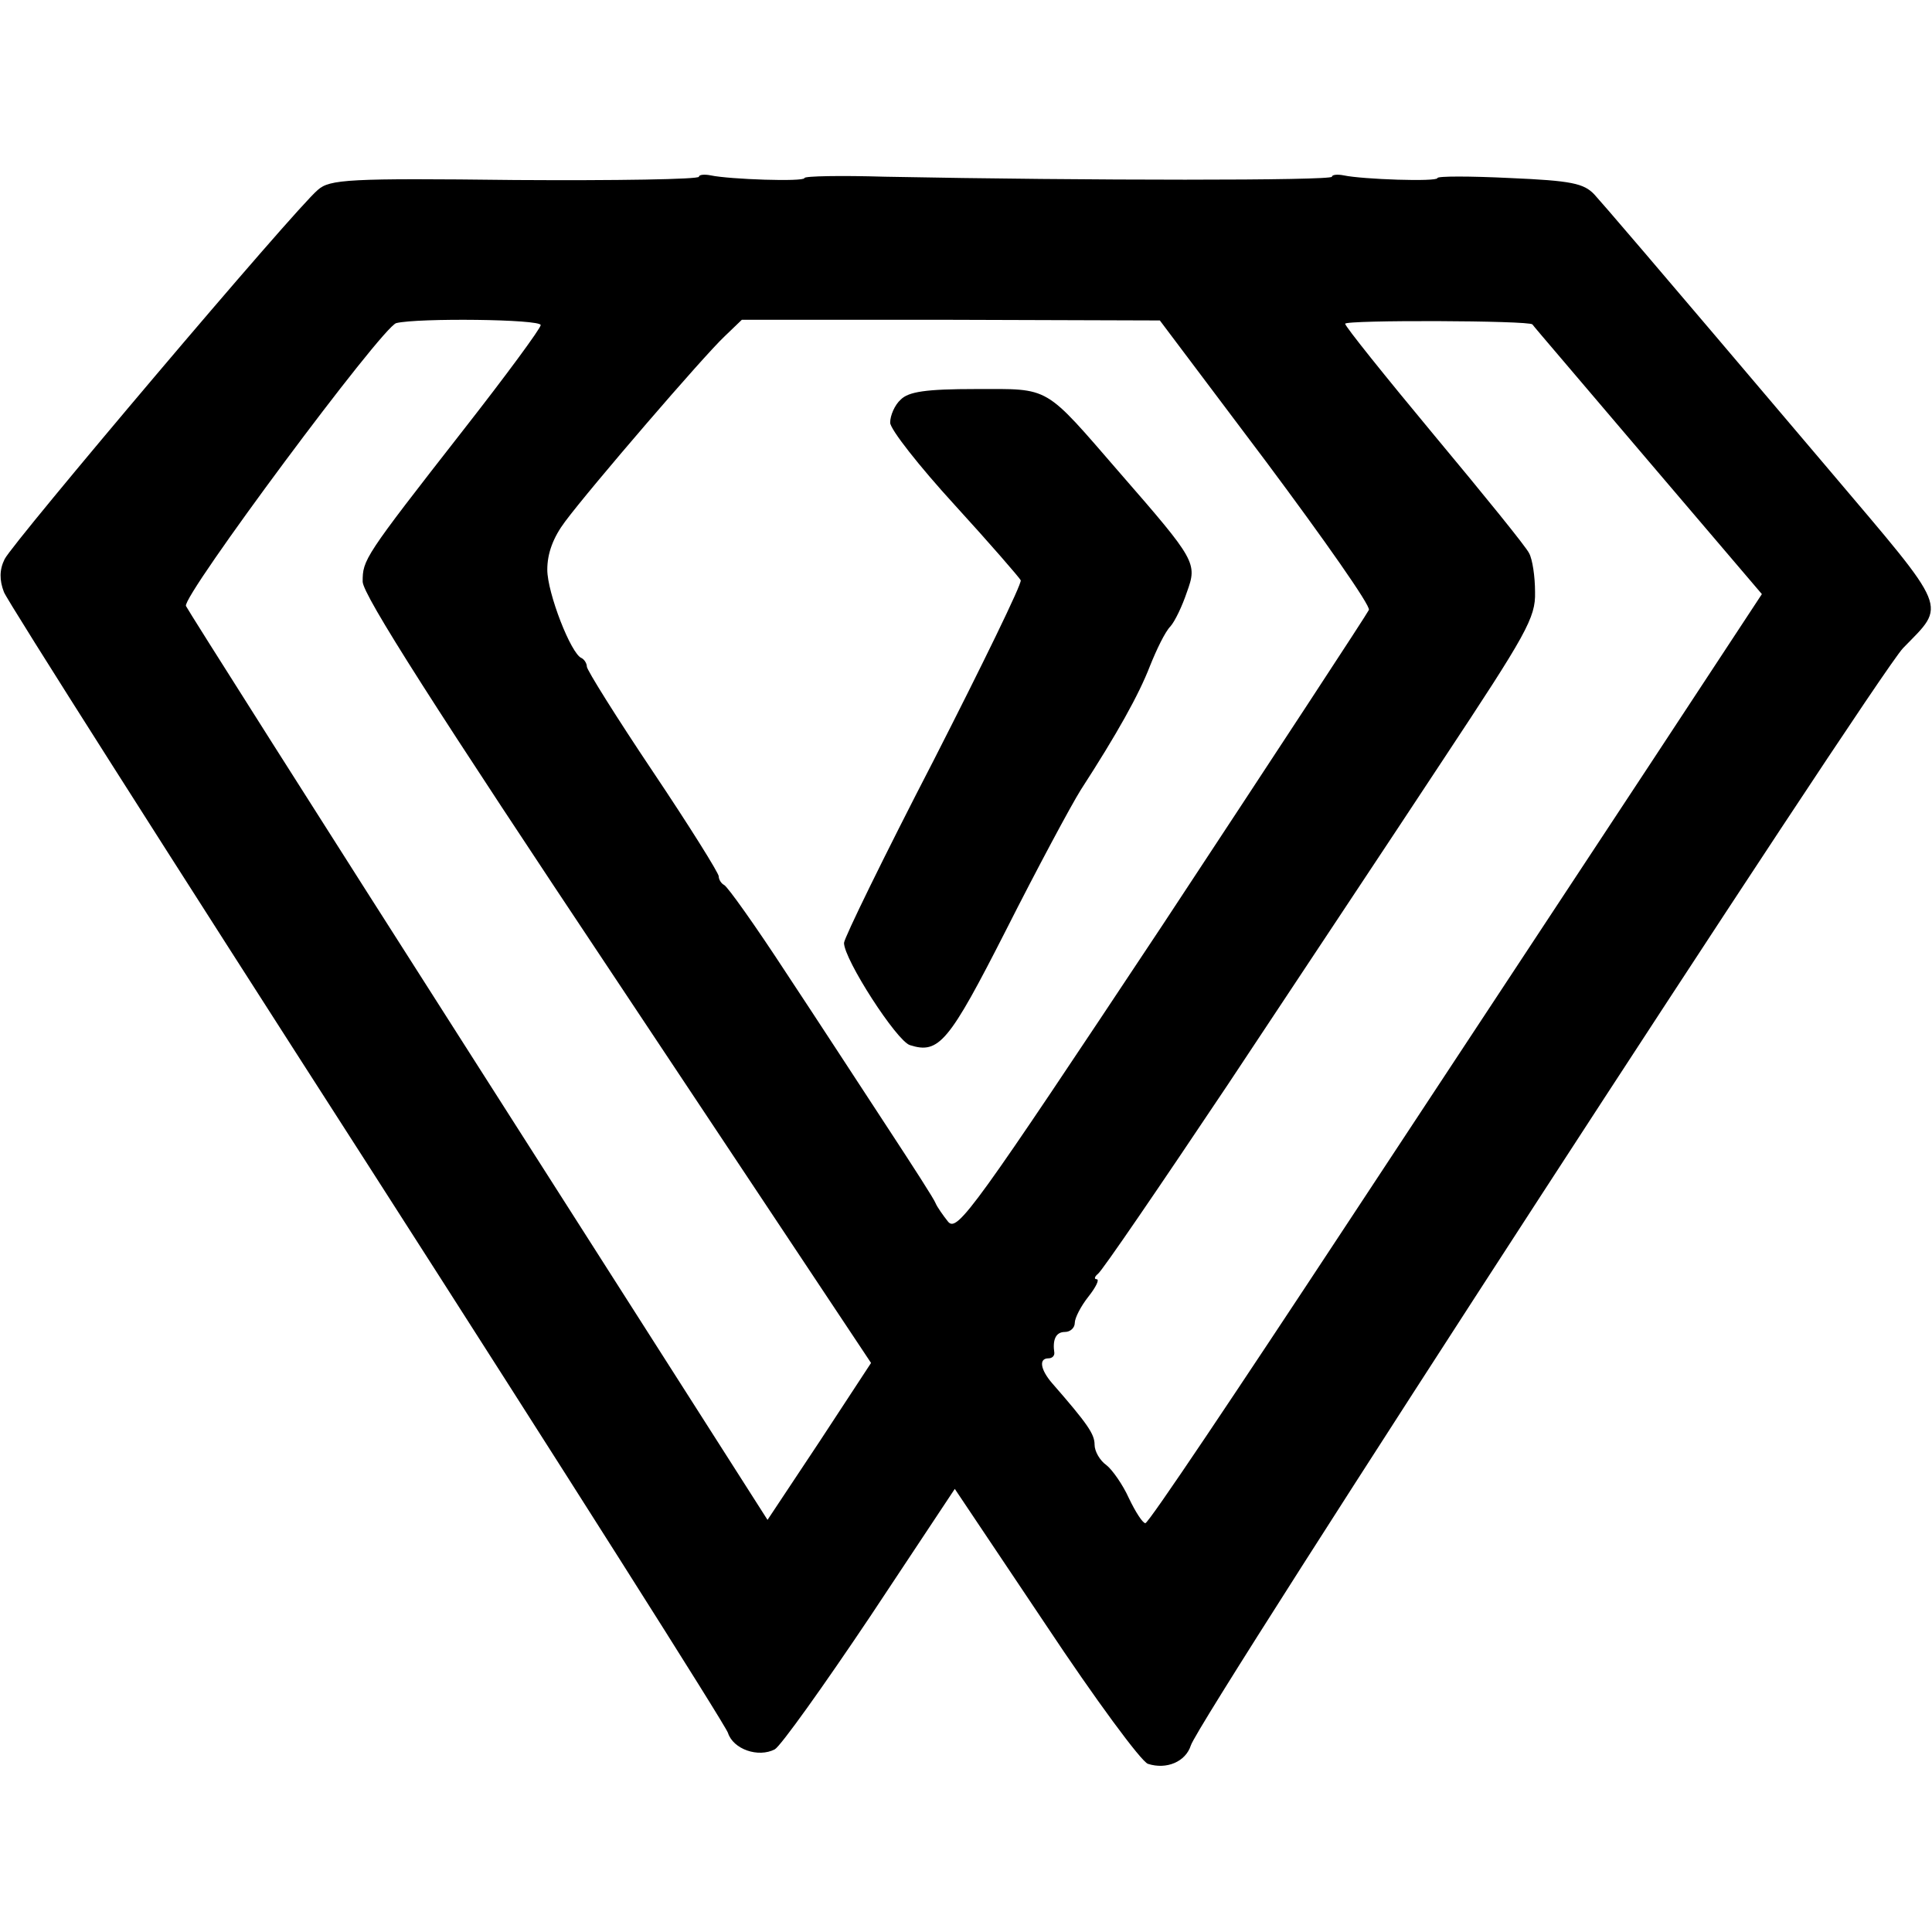
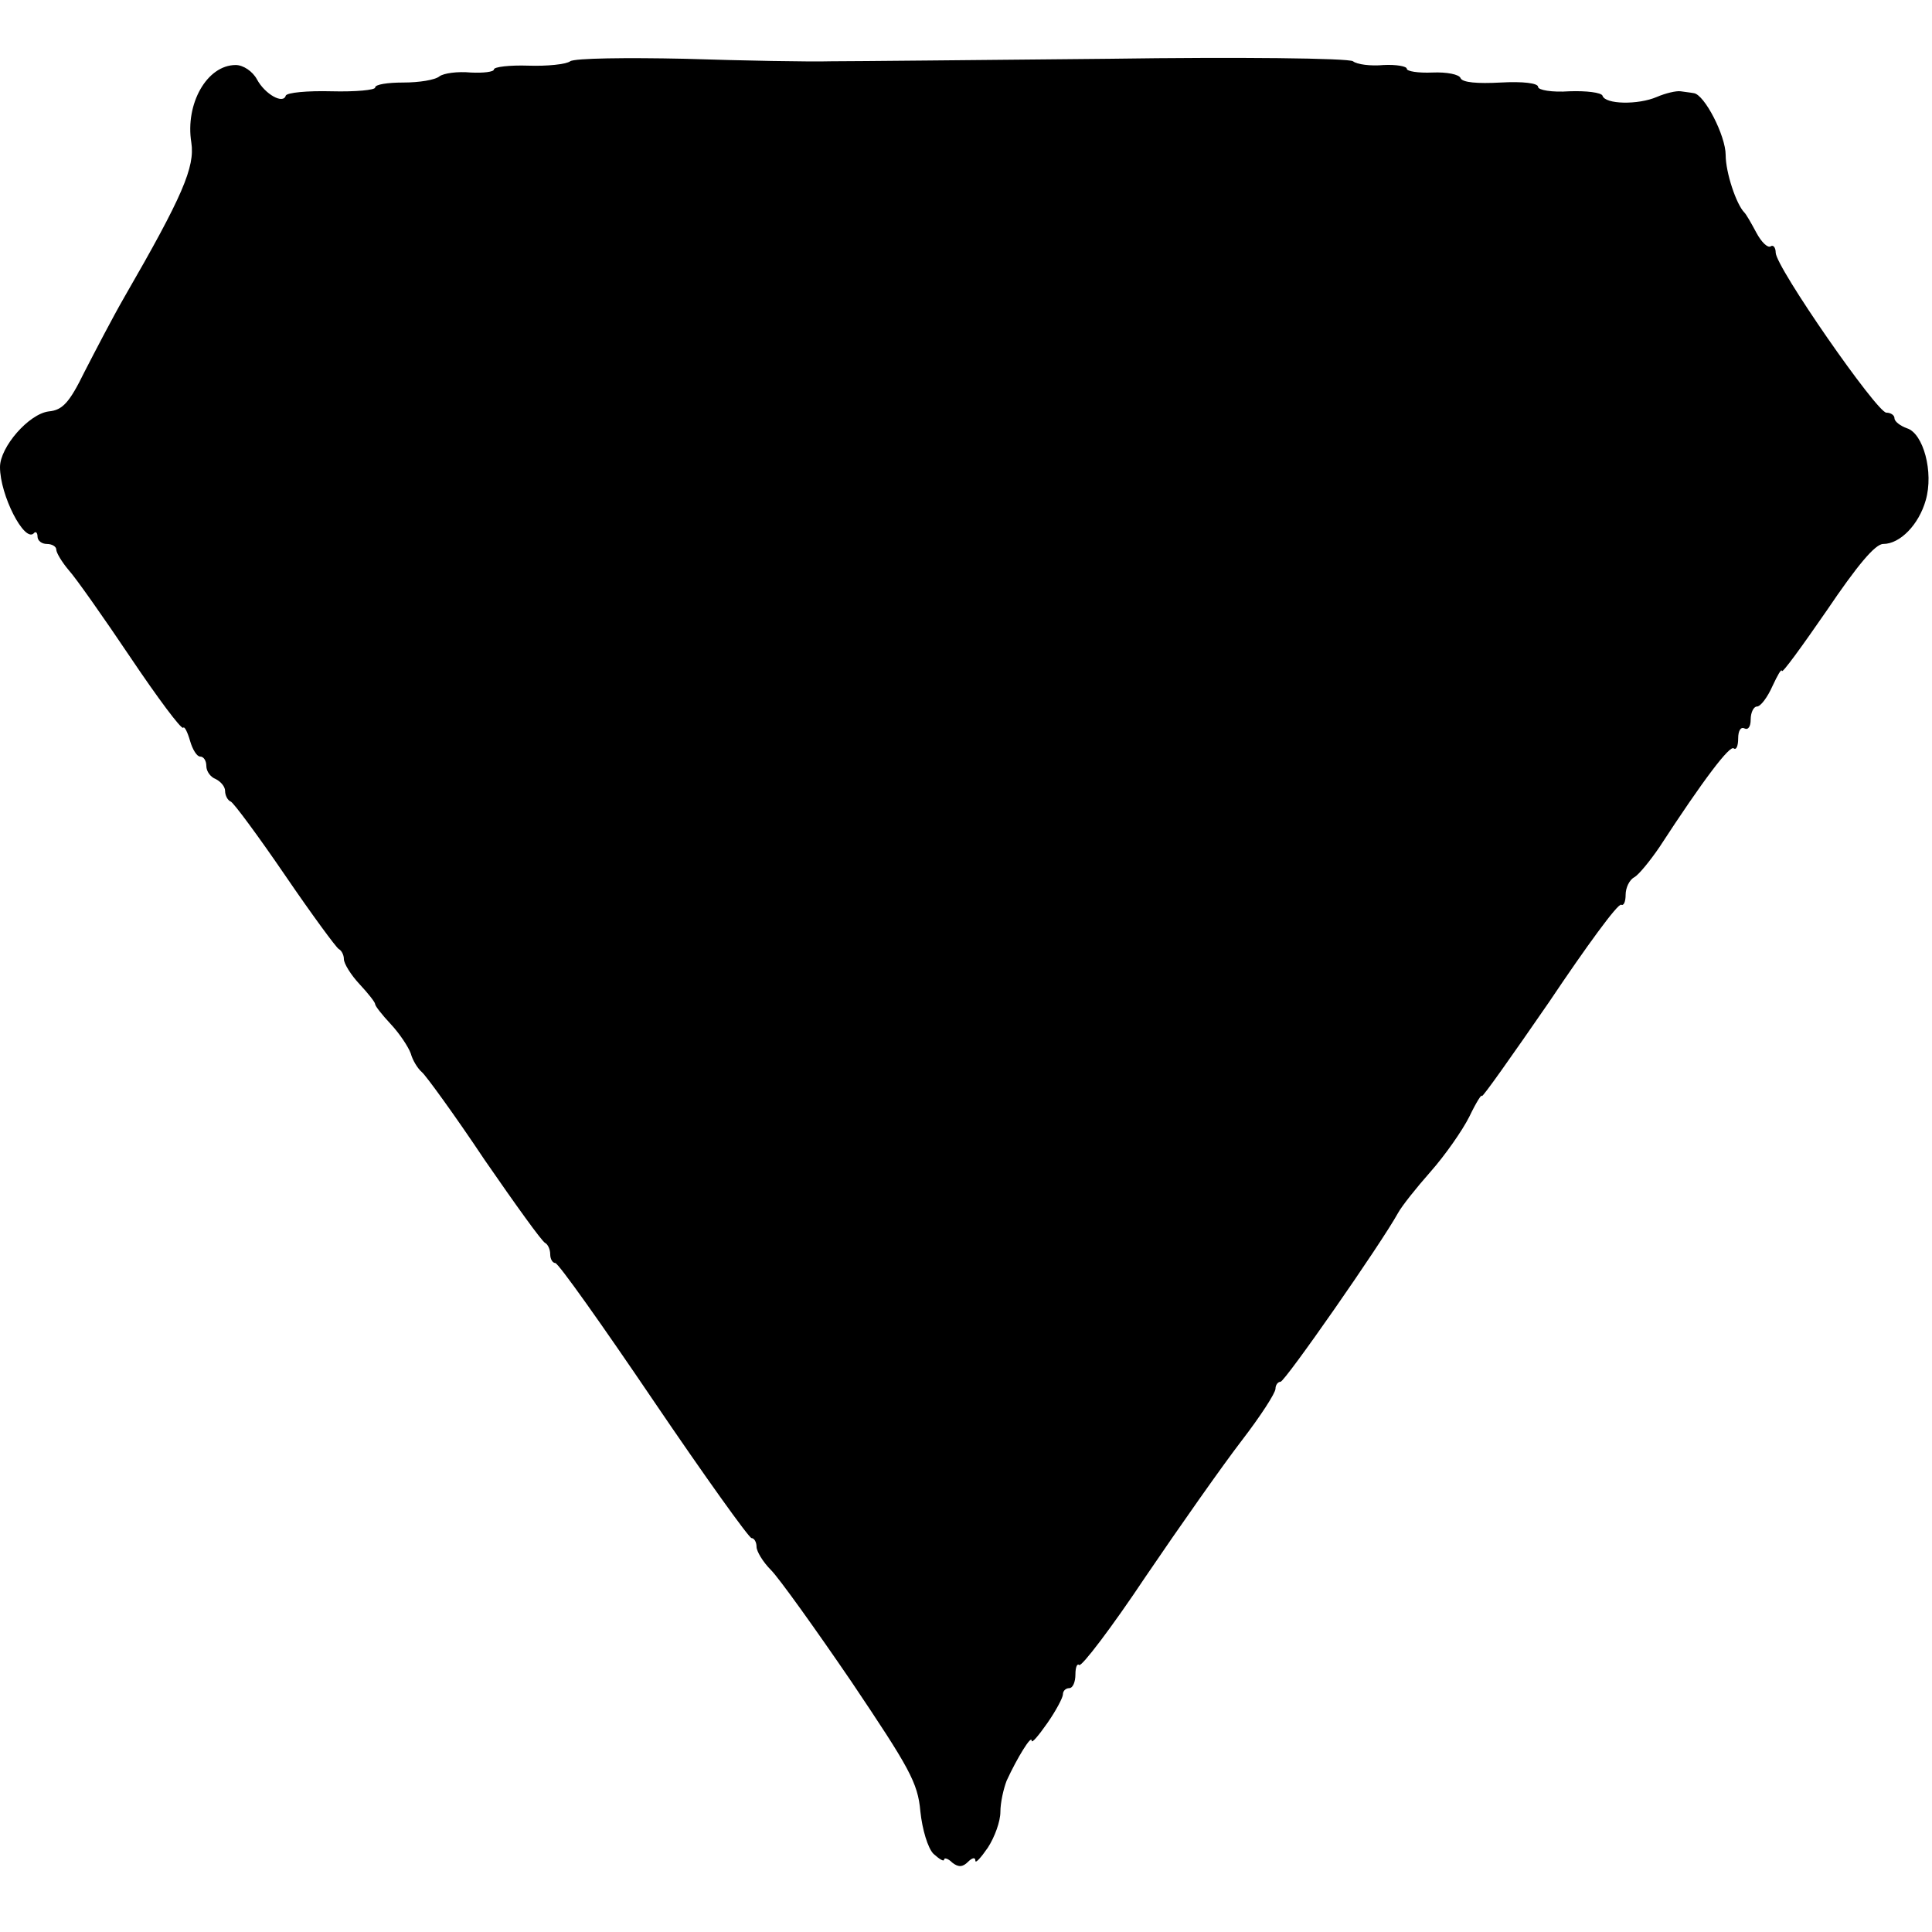
- <svg xmlns="http://www.w3.org/2000/svg" version="1.0" width="293pt" height="293pt" viewBox="0 0 293 293" preserveAspectRatio="xMidYMid meet">
-   <g transform="translate(0,293) scale(0.1,-0.1)" fill="#000000" stroke="none">
-     <path d="M1060 2662 c0 -4 -126 -6 -279 -5 -253 3 -281 1 -299 -15 -34 -28 -463 -535 -475 -560 -8 -16 -8 -32 -1 -50 6 -15 254 -405 551 -867 297 -463 543 -851 547 -863 8 -25 46 -38 71 -25 9 5 74 96 145 202 l128 193 138 -206 c75 -113 145 -208 155 -211 28 -9 57 3 65 28 13 42 1037 1618 1080 1664 66 68 72 53 -110 268 -295 348 -341 401 -358 420 -16 17 -35 21 -128 25 -61 3 -110 3 -110 0 0 -6 -114 -2 -142 4 -10 2 -18 1 -18 -2 0 -6 -368 -6 -678 0 -67 2 -122 1 -122 -2 0 -6 -114 -2 -142 4 -10 2 -18 1 -18 -2z m-240 -225 c0 -5 -53 -77 -118 -160 -150 -192 -152 -196 -152 -229 0 -20 112 -195 386 -606 l385 -579 -78 -119 -79 -119 -439 688 c-242 379 -441 693 -443 698 -6 15 298 424 319 429 33 8 219 6 219 -3z m1100 -207 c88 -118 159 -219 156 -225 -2 -5 -143 -220 -313 -478 -286 -431 -311 -466 -325 -450 -8 10 -17 23 -19 28 -2 6 -35 57 -73 115 -38 58 -107 164 -154 235 -47 72 -89 131 -94 133 -4 2 -8 8 -8 13 0 5 -45 77 -100 159 -55 82 -100 154 -100 159 0 5 -4 11 -8 13 -16 6 -52 99 -52 134 0 25 9 49 27 73 38 51 210 251 242 281 l26 25 317 0 317 -1 161 -214z m404 208 c1 -2 80 -94 175 -206 l173 -203 -169 -257 c-93 -141 -302 -458 -464 -704 -162 -246 -297 -448 -302 -448 -4 0 -15 17 -25 38 -9 20 -25 43 -34 50 -10 7 -18 21 -18 31 0 16 -10 31 -65 94 -17 20 -20 37 -5 37 5 0 9 3 9 8 -3 20 2 32 16 32 8 0 15 6 15 14 0 7 9 25 21 40 11 14 17 26 12 26 -4 0 -3 4 2 8 6 4 94 133 197 287 102 154 249 375 326 492 127 192 141 216 140 255 0 24 -4 50 -9 59 -4 9 -69 89 -144 179 -74 89 -135 165 -135 169 0 6 280 5 284 -1z" />
-     <path d="M1366 2324 c-9 -8 -16 -24 -16 -35 0 -10 44 -66 98 -125 53 -58 98 -110 100 -114 2 -5 -58 -128 -132 -273 -75 -145 -136 -270 -136 -277 0 -25 80 -149 100 -155 44 -14 59 4 146 175 47 93 98 188 113 212 55 85 88 144 105 188 10 25 23 52 31 60 7 8 18 31 25 52 16 44 14 48 -101 180 -117 135 -105 128 -219 128 -76 0 -102 -4 -114 -16z" />
+ <svg xmlns="http://www.w3.org/2000/svg" version="1.0" width="309pt" height="309pt" viewBox="0 0 309 309" preserveAspectRatio="xMidYMid meet">
+   <g transform="translate(0,309) scale(0.1,-0.1)" fill="#000000" stroke="none">
+     <path d="M912 2992 c-7 -5 -37 -8 -67 -7 -30 1 -55 -2 -55 -6 0 -4 -17 -6 -37 -5 -21 2 -43 -1 -50 -6 -7 -6 -33 -10 -58 -10 -25 0 -45 -3 -45 -8 0 -4 -31 -7 -70 -6 -38 1 -71 -2 -73 -7 -4 -14 -33 2 -46 26 -7 13 -22 23 -34 23 -46 0 -81 -62 -71 -124 6 -39 -14 -86 -107 -247 -19 -33 -47 -87 -64 -120 -24 -49 -35 -61 -57 -63 -32 -4 -78 -57 -78 -89 0 -45 39 -121 54 -106 3 4 6 1 6 -5 0 -7 7 -12 15 -12 8 0 15 -4 15 -9 0 -5 9 -20 20 -33 11 -12 56 -76 99 -140 43 -64 81 -115 84 -112 2 3 7 -7 11 -21 4 -14 11 -25 16 -25 6 0 10 -7 10 -15 0 -9 7 -18 15 -21 8 -4 15 -12 15 -19 0 -7 4 -15 9 -17 4 -1 44 -55 87 -118 43 -63 82 -116 86 -118 4 -2 8 -9 8 -16 0 -7 11 -25 25 -40 14 -15 25 -29 25 -32 0 -3 11 -17 25 -32 14 -15 28 -36 32 -47 3 -11 11 -24 18 -30 6 -5 52 -68 100 -140 49 -71 92 -131 97 -133 4 -2 8 -10 8 -18 0 -8 4 -14 8 -14 5 0 75 -99 157 -220 82 -121 153 -220 157 -220 4 0 8 -6 8 -14 0 -7 10 -24 23 -37 13 -13 71 -94 129 -179 92 -137 106 -161 110 -207 3 -29 12 -59 21 -68 10 -9 17 -13 17 -9 0 3 6 2 13 -5 10 -8 17 -7 25 1 7 7 12 8 12 2 0 -5 9 5 20 21 11 17 20 42 20 57 0 15 5 37 10 50 17 37 40 74 40 64 0 -5 11 8 25 28 14 20 25 41 25 46 0 6 5 10 10 10 6 0 10 10 10 22 0 12 3 18 6 15 4 -3 52 60 106 141 55 81 124 179 154 218 30 39 54 76 54 83 0 6 4 11 8 11 7 0 161 221 188 270 6 11 29 40 52 66 23 26 51 66 62 88 11 23 20 37 20 33 0 -4 48 64 108 151 59 88 110 158 115 155 4 -2 7 5 7 16 0 11 6 24 14 28 7 4 25 26 40 48 71 109 113 164 119 158 4 -3 7 4 7 16 0 12 4 19 10 16 6 -3 10 3 10 14 0 12 5 21 10 21 6 0 17 15 25 33 8 17 14 28 15 24 0 -5 32 39 72 97 48 71 77 106 90 106 27 0 57 31 68 70 13 45 -4 107 -30 115 -11 4 -20 11 -20 16 0 5 -6 9 -13 9 -15 0 -177 233 -177 256 0 8 -4 13 -8 10 -5 -3 -15 7 -23 22 -8 15 -16 29 -19 32 -13 13 -30 64 -30 92 0 31 -34 97 -51 99 -5 1 -15 2 -21 3 -7 1 -24 -3 -38 -9 -30 -13 -83 -12 -87 2 -2 5 -26 8 -53 7 -28 -2 -50 2 -50 7 0 6 -24 9 -60 7 -37 -2 -61 0 -64 7 -2 6 -22 10 -45 9 -23 -1 -41 2 -41 6 0 4 -17 7 -37 6 -21 -2 -43 1 -49 6 -7 5 -182 7 -390 4 -209 -2 -408 -4 -444 -4 -36 -1 -141 1 -235 4 -93 2 -176 1 -183 -4z" />
  </g>
</svg>
